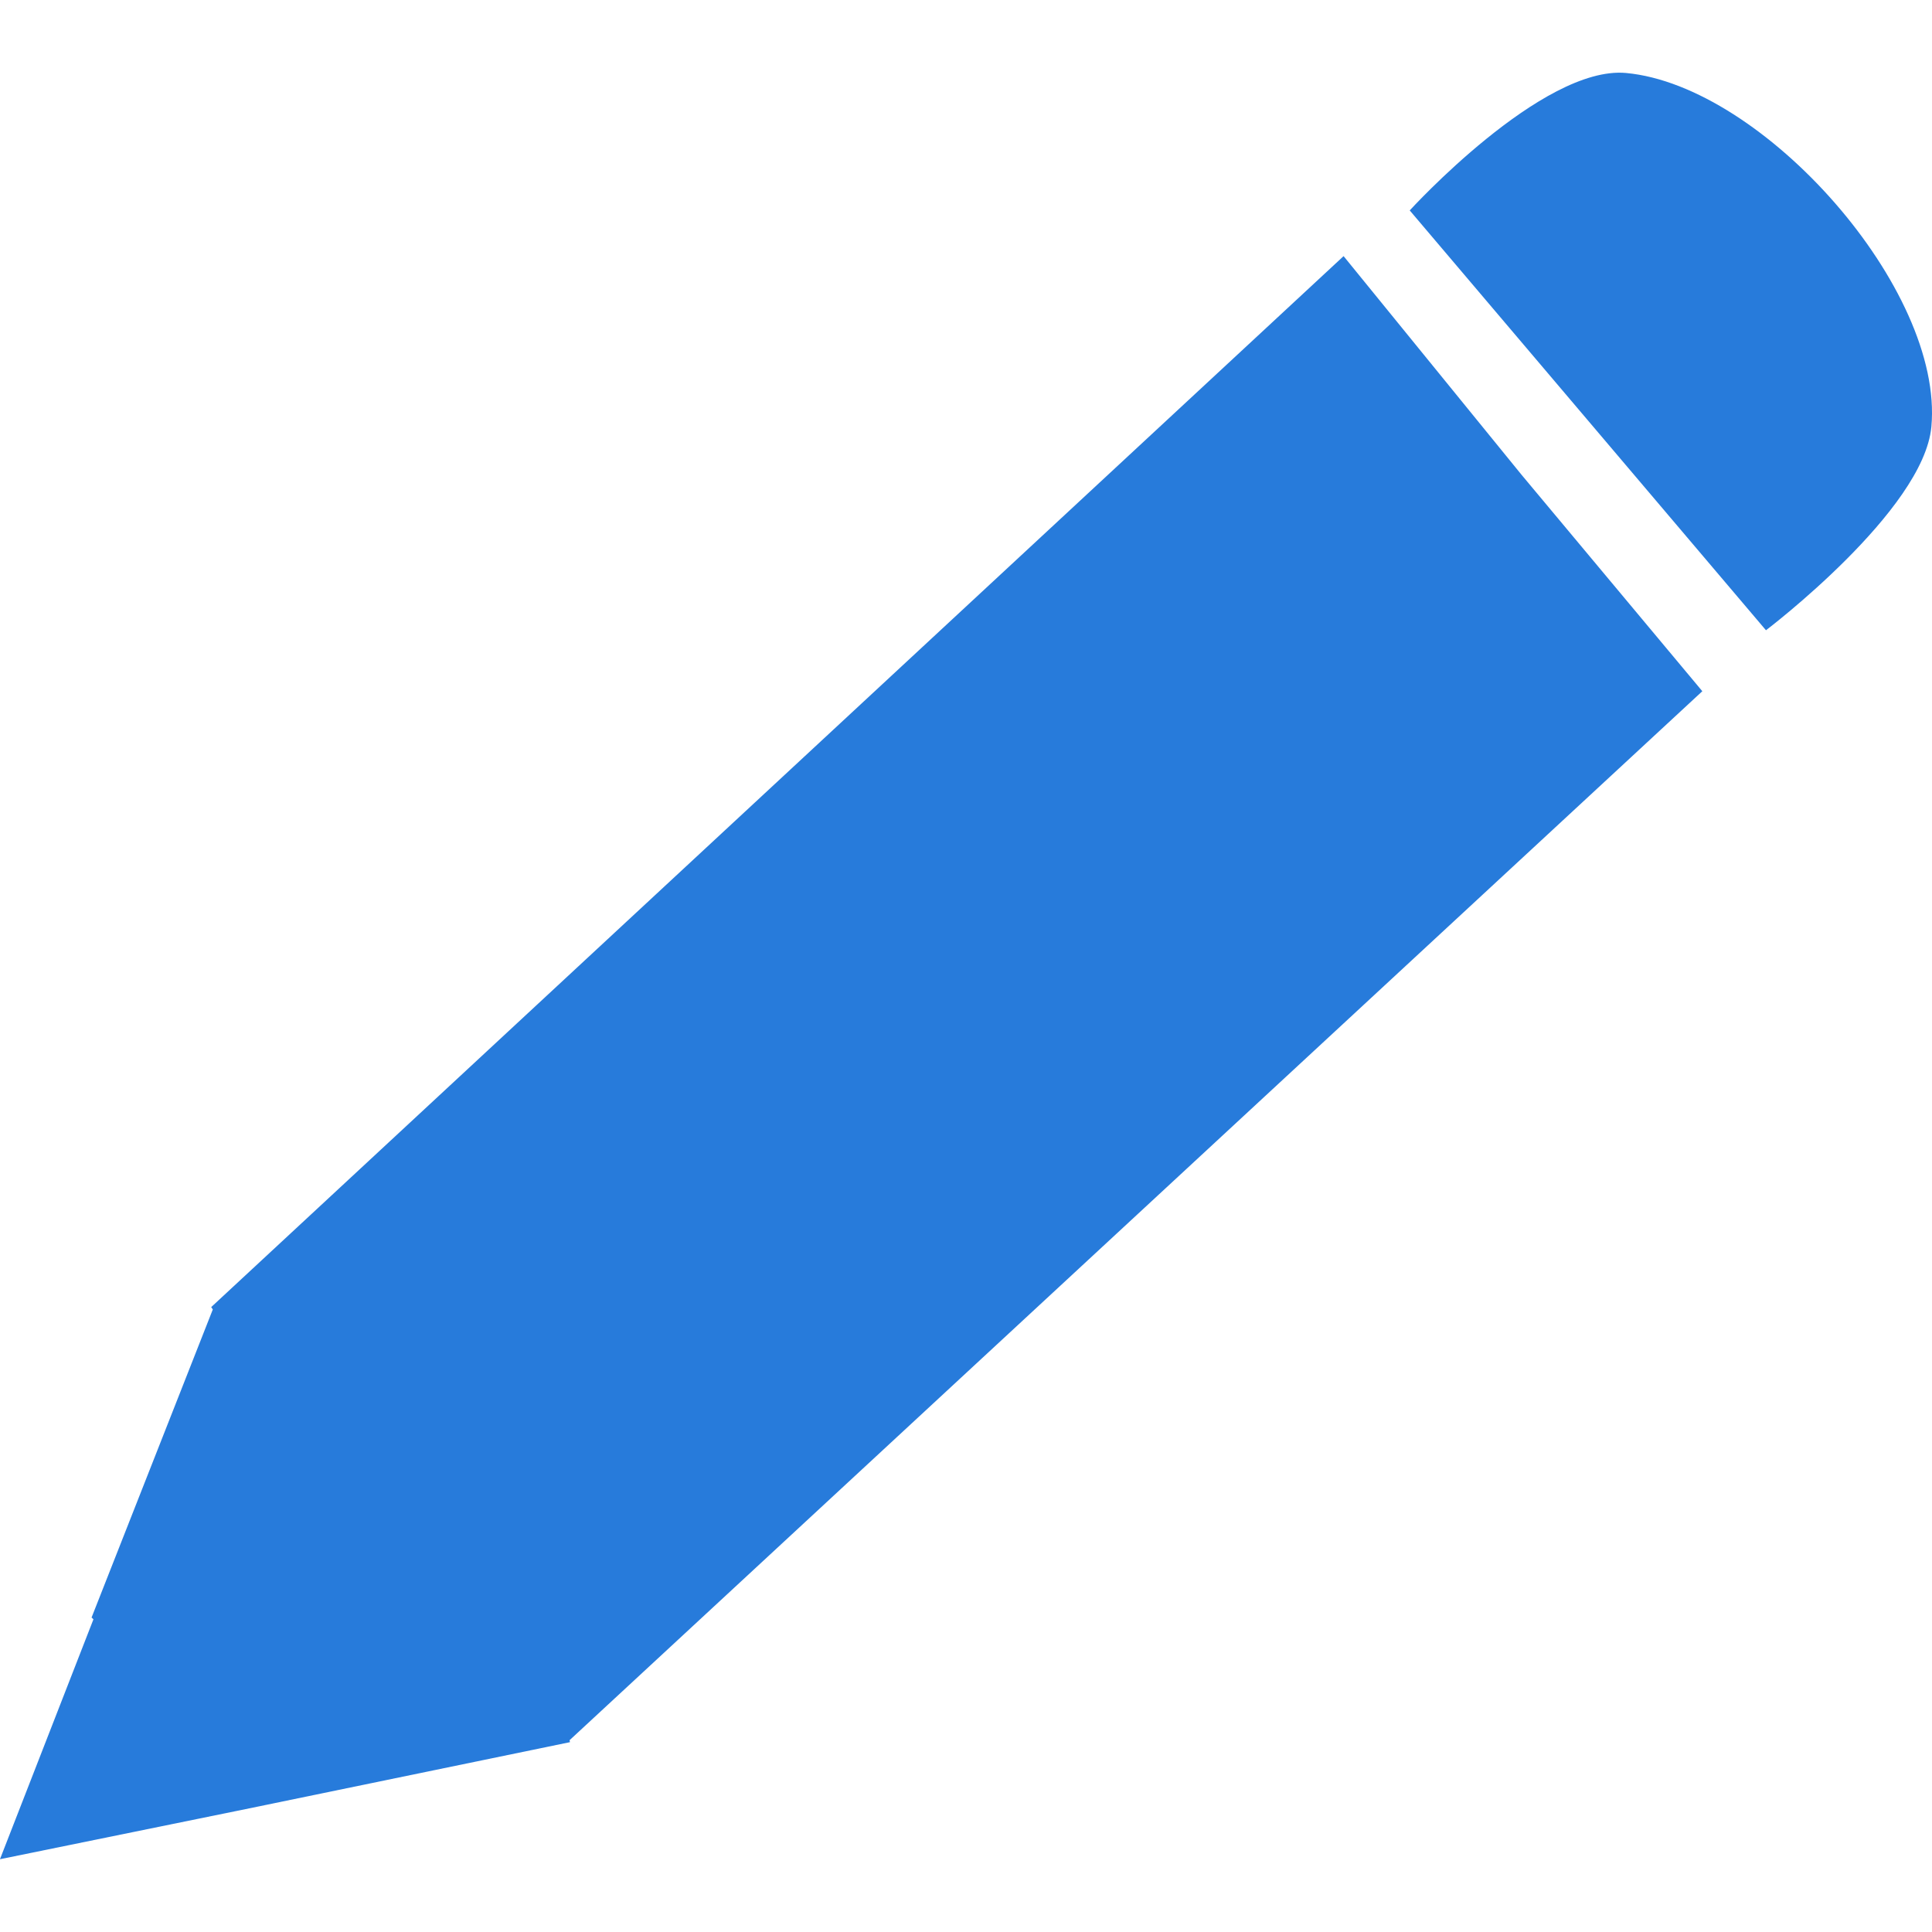
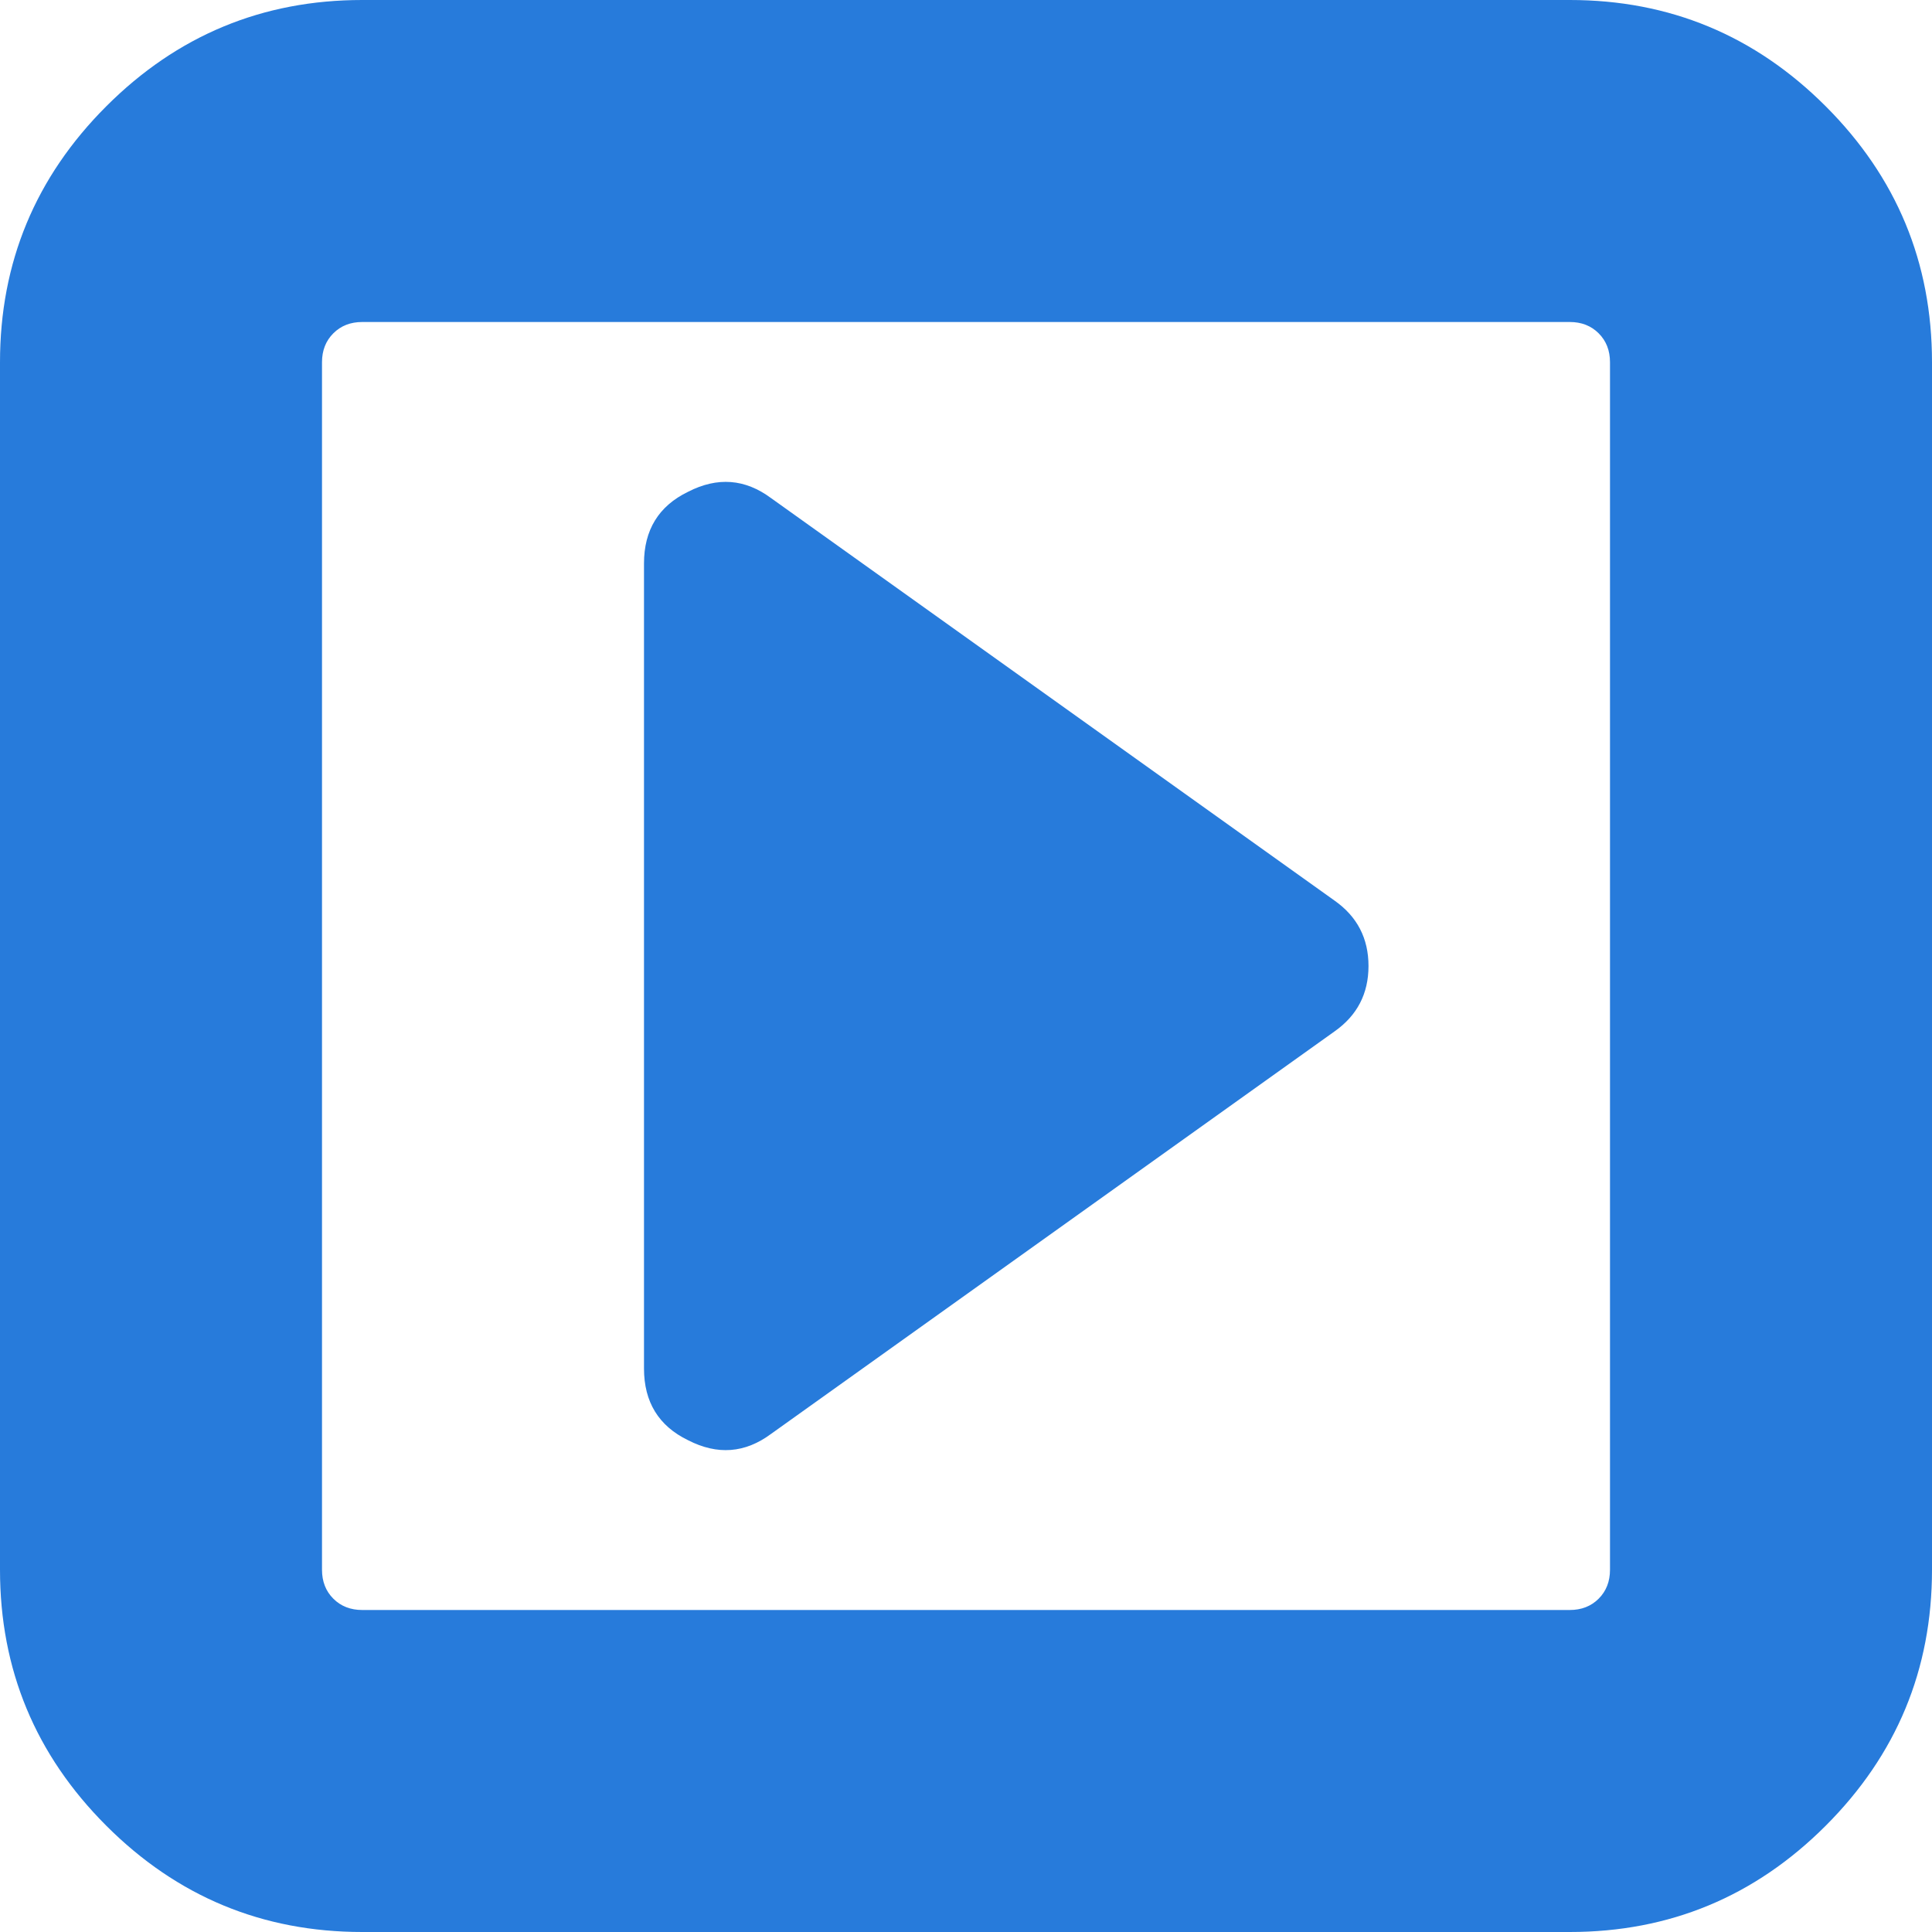
<svg xmlns="http://www.w3.org/2000/svg" width="36" height="36" viewBox="0 0 36 36" id="svg2" version="1.1">
  <defs id="defs4" />
  <g id="layer1" transform="translate(-234.2857,-393.5051)">
-     <path style="color:#000000;clip-rule:nonzero;display:inline;overflow:visible;visibility:visible;opacity:1;isolation:isolate;mix-blend-mode:normal;color-interpolation:sRGB;color-interpolation-filters:linearRGB;solid-color:#000000;solid-opacity:1;fill:#1a73d9;fill-opacity:0.941;fill-rule:nonzero;stroke:none;stroke-width:25;stroke-linecap:butt;stroke-linejoin:miter;stroke-miterlimit:4;stroke-dasharray:none;stroke-dashoffset:0;stroke-opacity:0.691;color-rendering:auto;image-rendering:auto;shape-rendering:auto;text-rendering:auto;enable-background:accumulate" d="m 264.584,394.865 c -1.565,-0.142 -4.03,2.561 -4.03,2.561 l 6.638,7.823 c 0,0 2.94,-2.228 3.082,-3.793 0.237,-2.56 -3.129,-6.354 -5.69,-6.591 z m -5.263,3.413 -21.1,19.583 0.03,0.044 -2.259,5.74 c 0.012,0.011 0.023,0.022 0.035,0.033 l -1.742,4.471 4.647,-0.948 5.974,-1.233 c 0,0 -0.007,-0.034 -0.007,-0.037 l 21.107,-19.546 -3.366,-4.03 -3.319,-4.078 z" id="polygon4292" />
+     <g transform="matrix(0.0234375,0,0,-0.0234375,234.2857,426.5051)" id="g4266" style="fill:#1a73d9;fill-opacity:0.941">
+       <path style="fill:#1a73d9;fill-opacity:0.941" d="m 1088,640 q 0,-33 -27,-52 L 613,268 q -31,-23 -66,-5 -35,17 -35,57 l 0,640 q 0,40 35,57 35,18 66,-5 l 448,-320 q 27,-19 27,-52 z m 192,-480 0,960 q 0,14 -9,23 -9,9 -23,9 l -960,0 q -14,0 -23,-9 -9,-9 -9,-23 l 0,-960 q 0,-14 9,-23 9,-9 23,-9 l 960,0 q 14,0 23,9 9,9 9,23 z m 256,960 0,-960 Q 1536,41 1451.5,-43.5 1367,-128 1248,-128 l -960,0 Q 169,-128 84.5,-43.5 0,41 0,160 l 0,960 Q 0,1239 84.5,1323.5 169,1408 288,1408 l 960,0 q 119,0 203.5,-84.5 Q 1536,1239 1536,1120 Z" id="path4268" />
+     </g>
  </g>
</svg>
